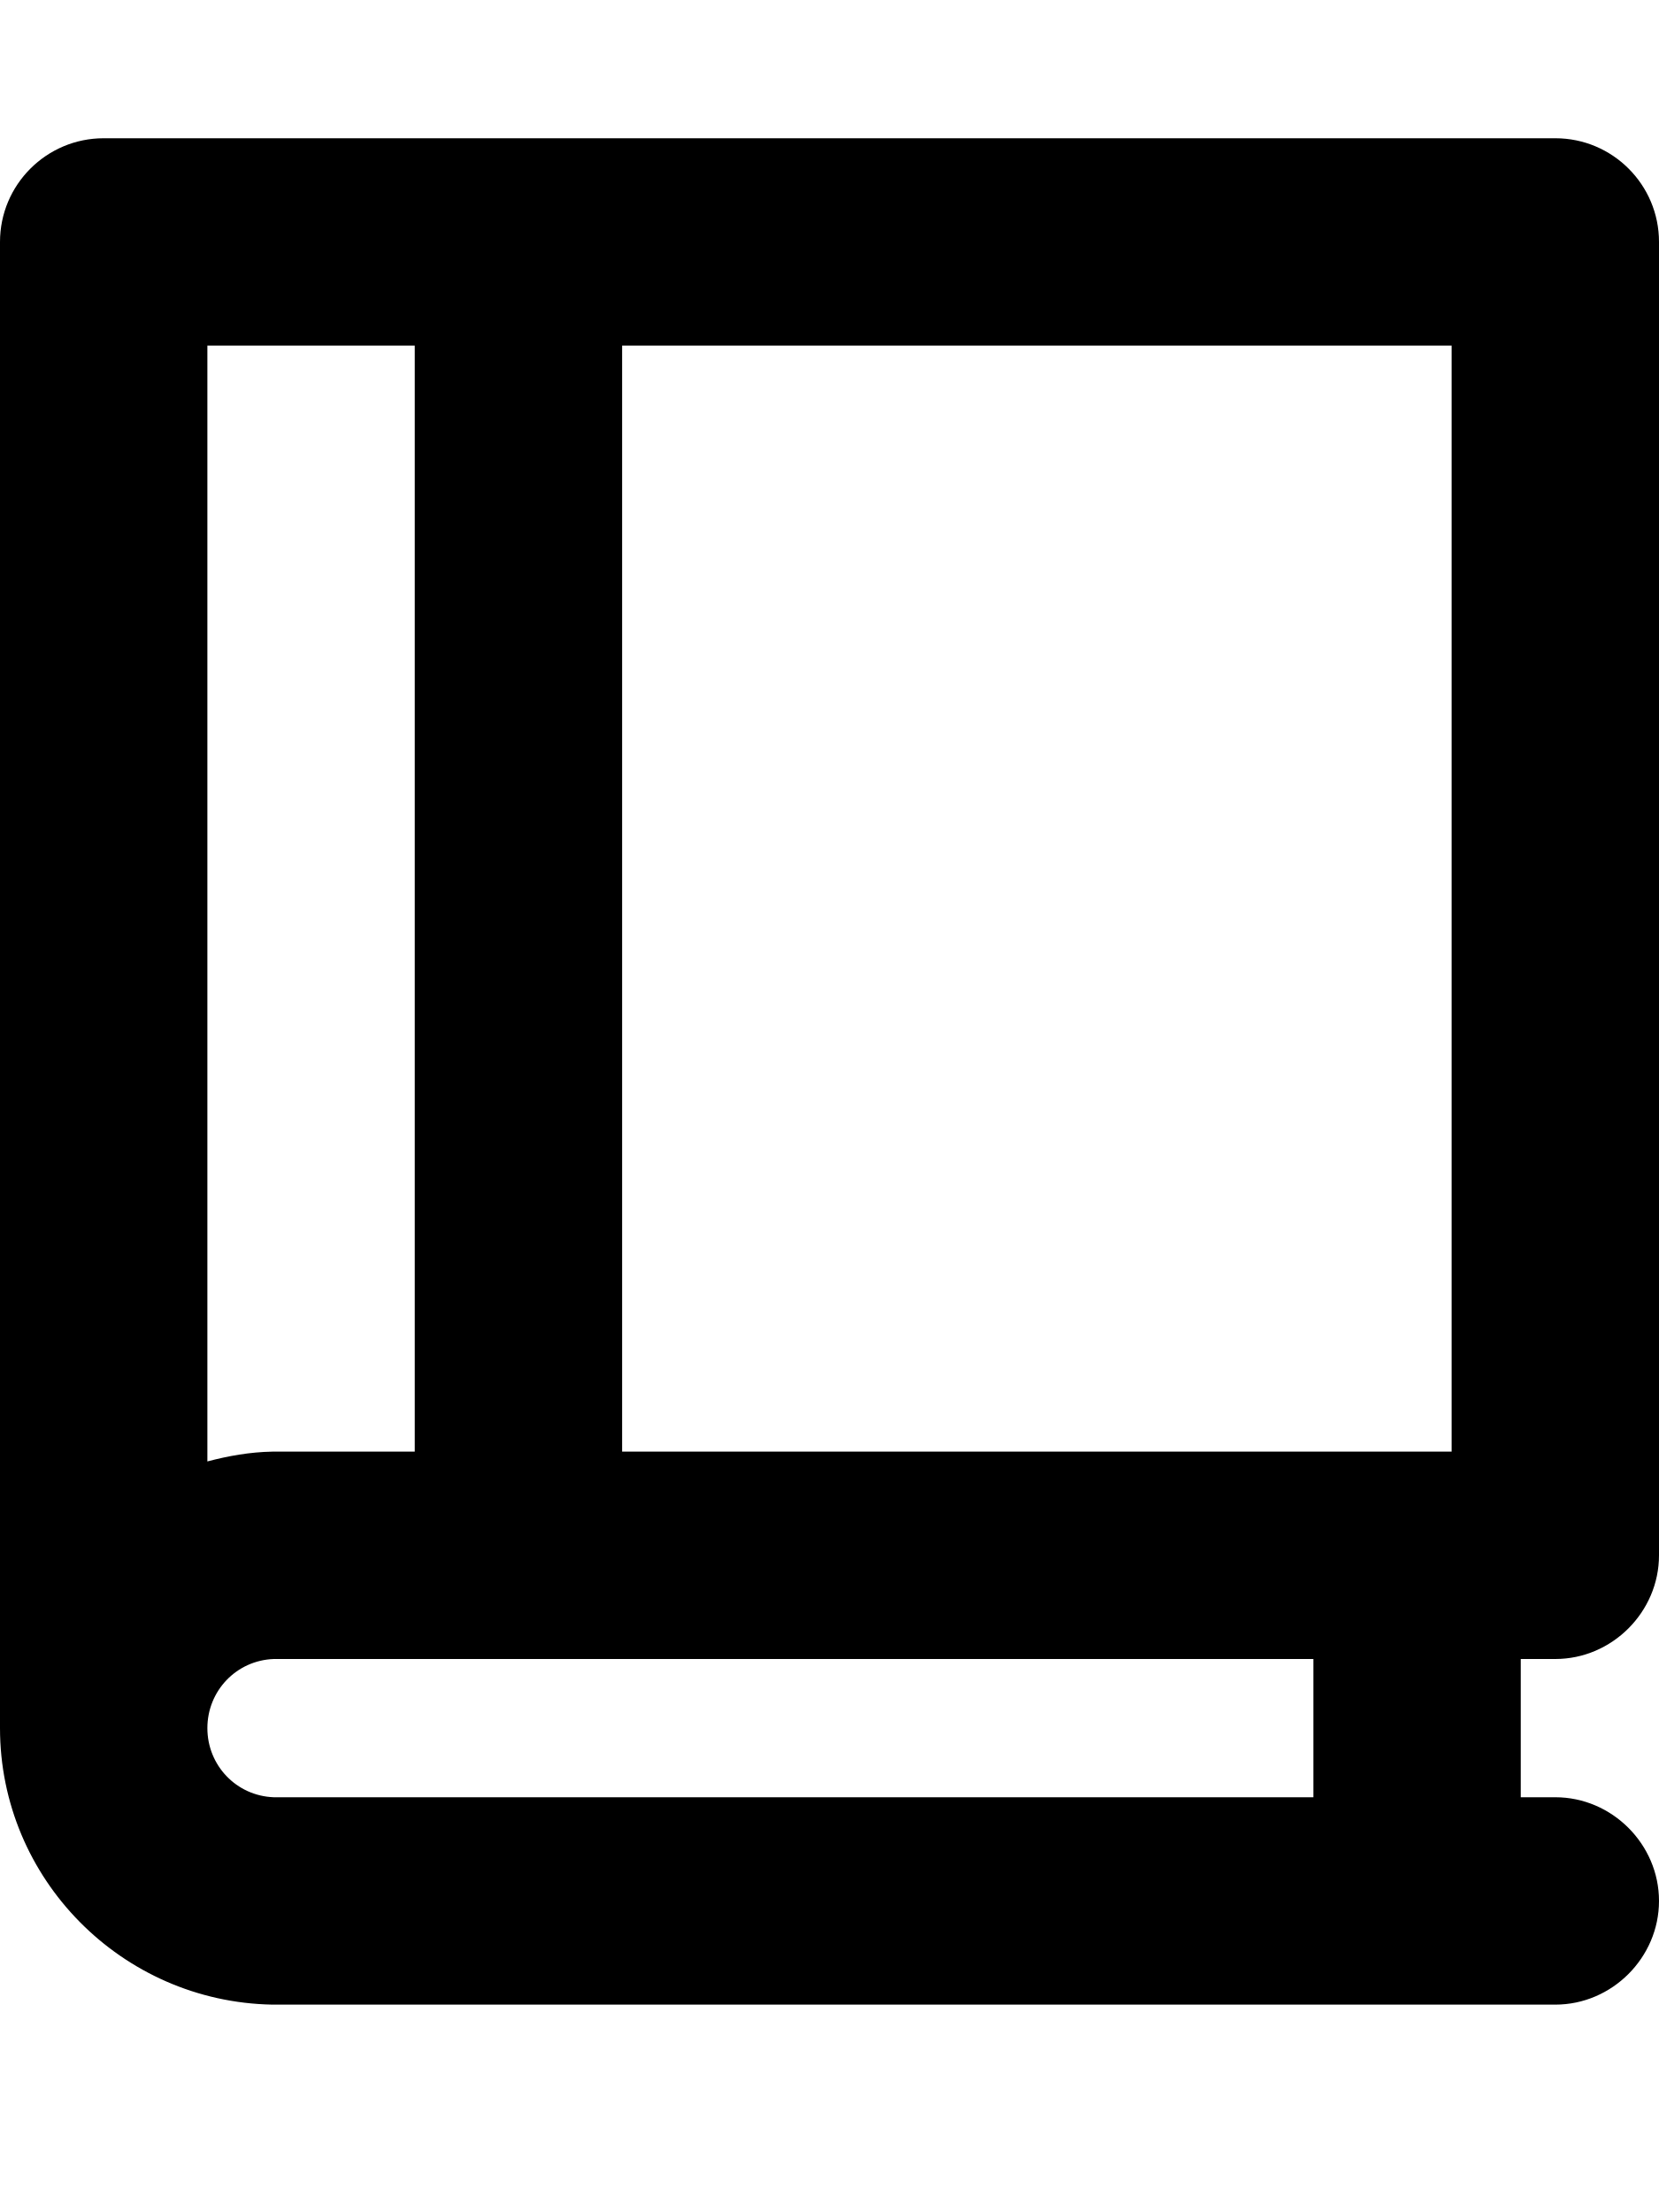
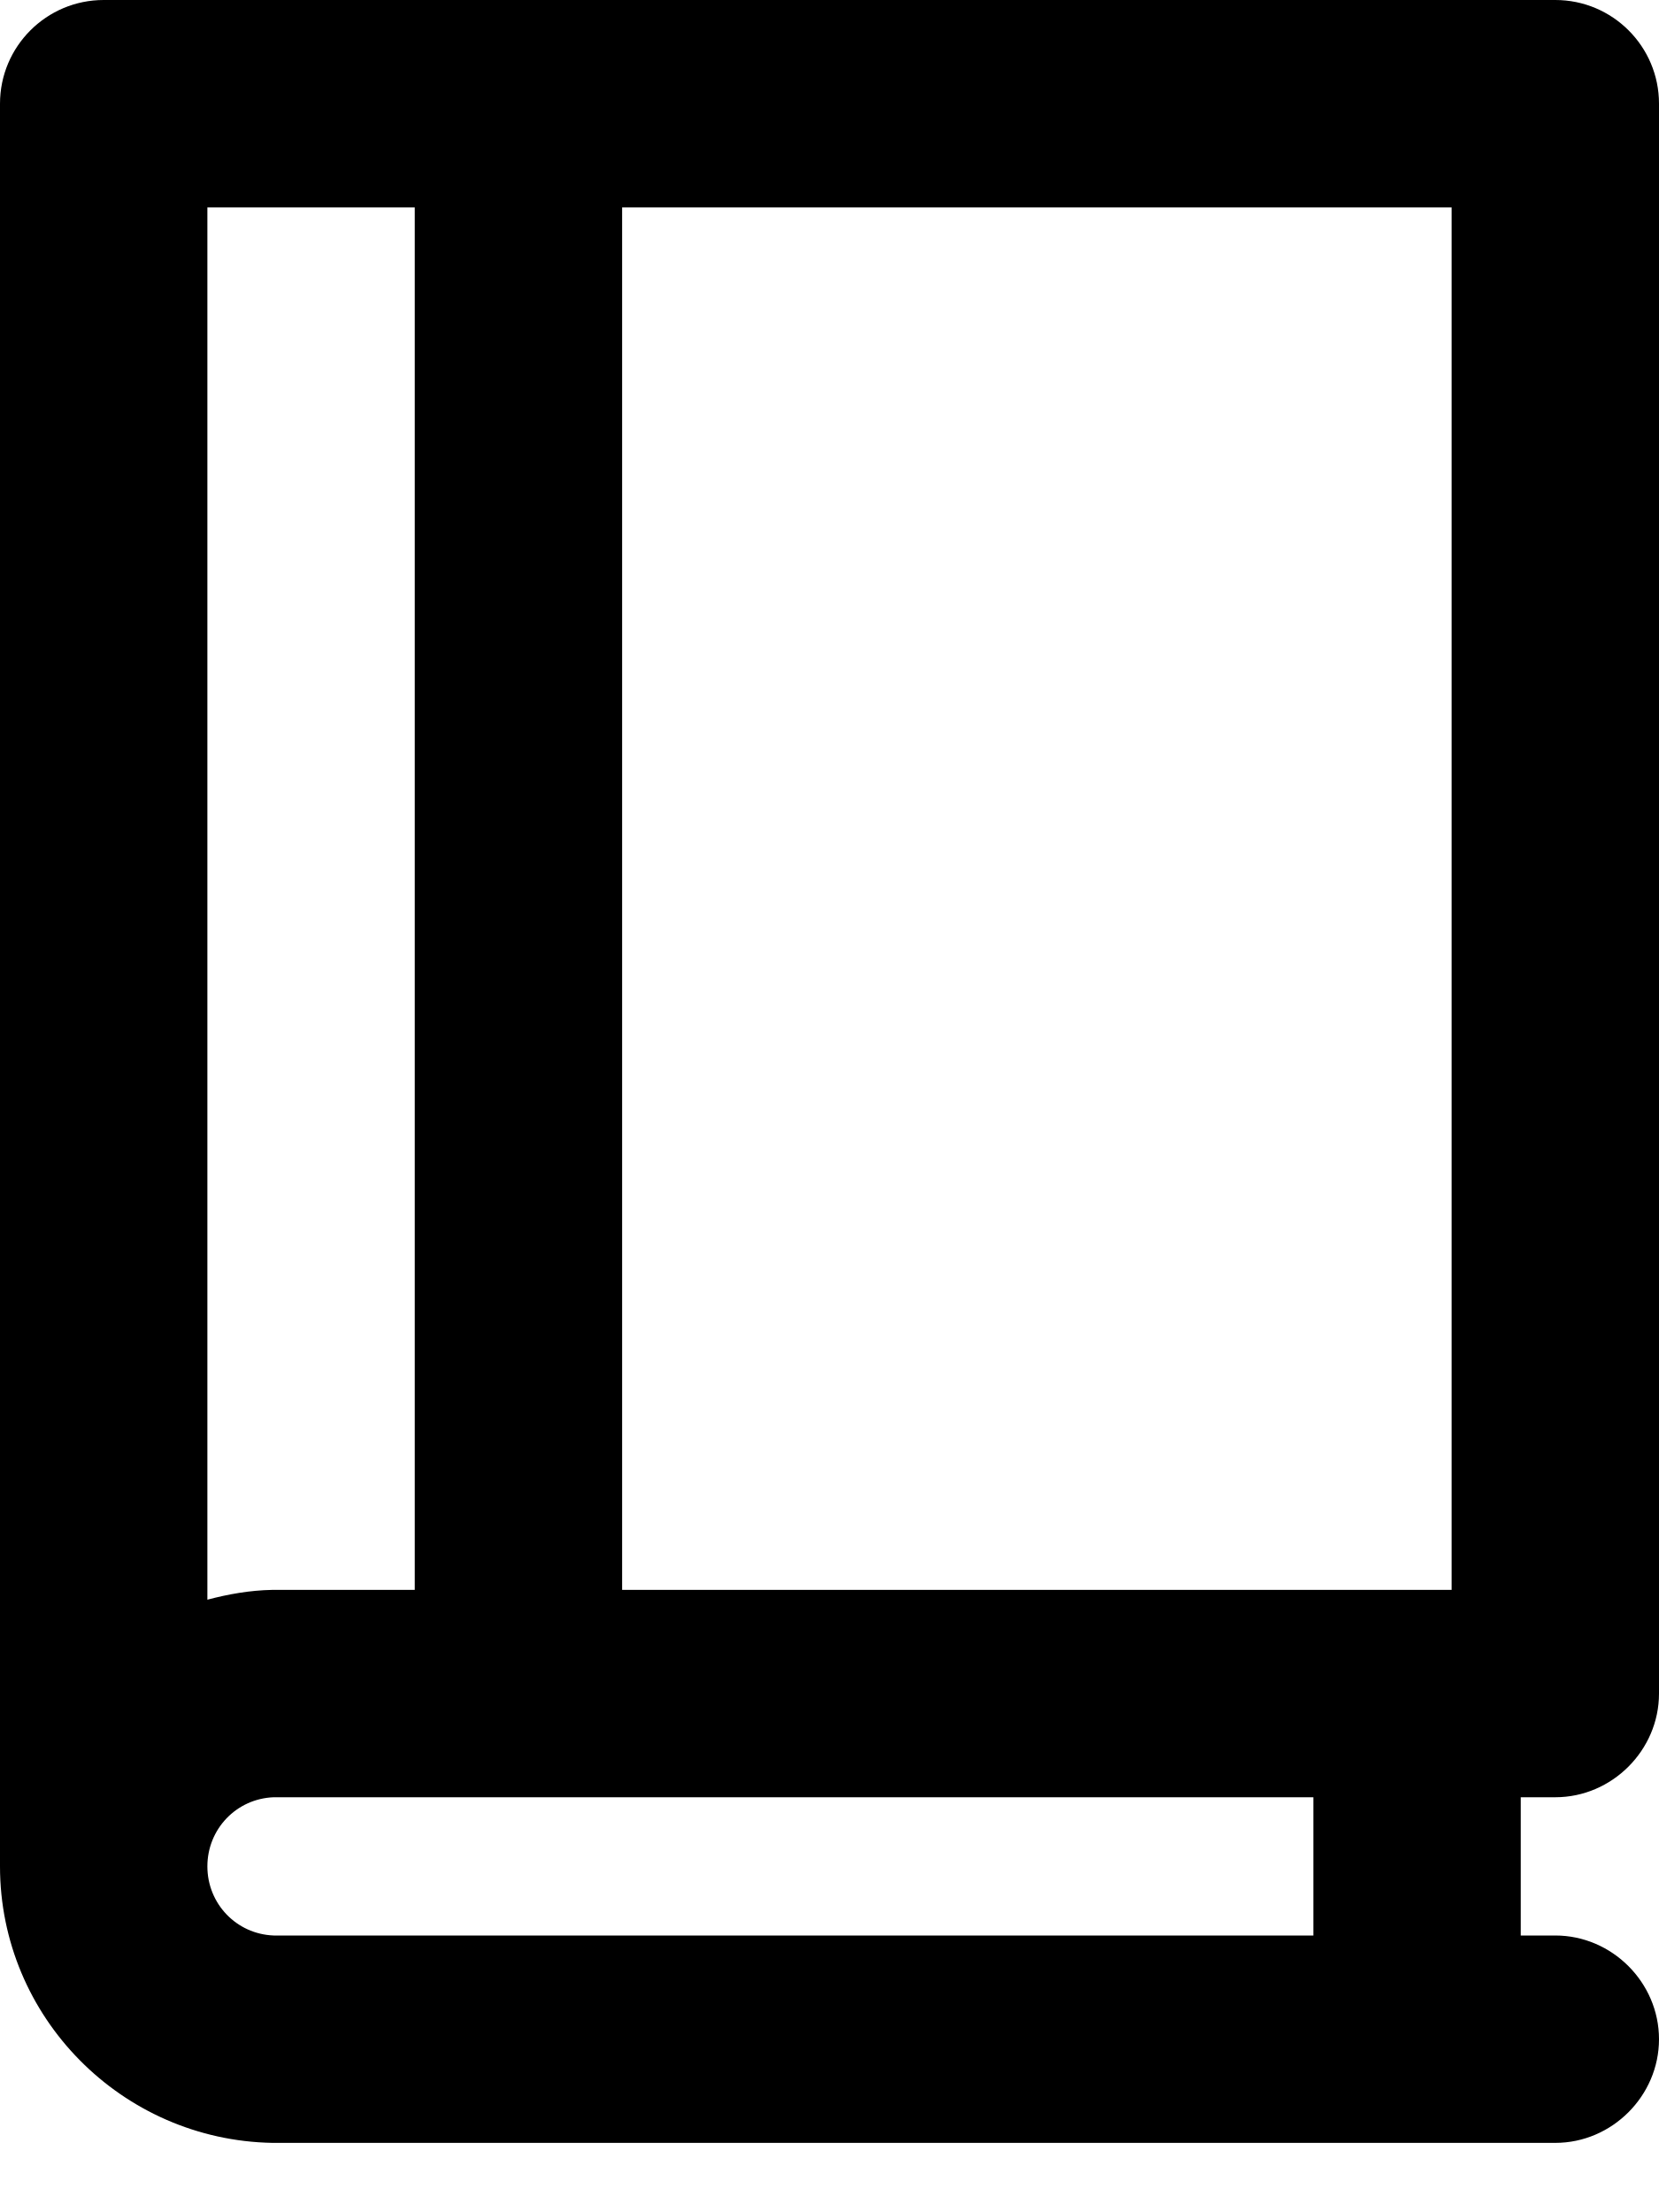
<svg xmlns="http://www.w3.org/2000/svg" viewBox="0 0 12 16">
-   <path d="M.75,1c-.414,0-.75,.336-.75,.75V12.5c0,1.09,.88,1.98,1.97,2H11.25c.41,0,.75-.34,.75-.75s-.34-.75-.75-.75h-.25v-1h.25c.41,0,.75-.34,.75-.75V1.75c0-.414-.336-.75-.75-.75H.75Zm2.25,1.5V10.5H1.97c-.163,.003-.319,.031-.47,.071V2.5h1.5Zm6.5,10.5H1.98c-.27-.01-.48-.23-.48-.5s.21-.49,.48-.5h7.52v1Zm1-2.5H4.5V2.5h6V10.5Z" />
+   <path d="M.75,0C.336,0,0,.336,0,.75V13.5c0,1.09,.88,1.98,1.97,2H11.25c.41,0,.75-.34,.75-.75s-.34-.75-.75-.75h-.25v-1h.25c.41,0,.75-.34,.75-.75V.75c0-.414-.336-.75-.75-.75H.75ZM3,1.5V11.5H1.97c-.163,.003-.319,.031-.47,.071V1.5h1.5Zm6.5,12.5H1.98c-.27-.01-.48-.23-.48-.5s.21-.49,.48-.5h7.52v1Zm1-2.5H4.5V1.5h6V11.5Z" />
</svg>
